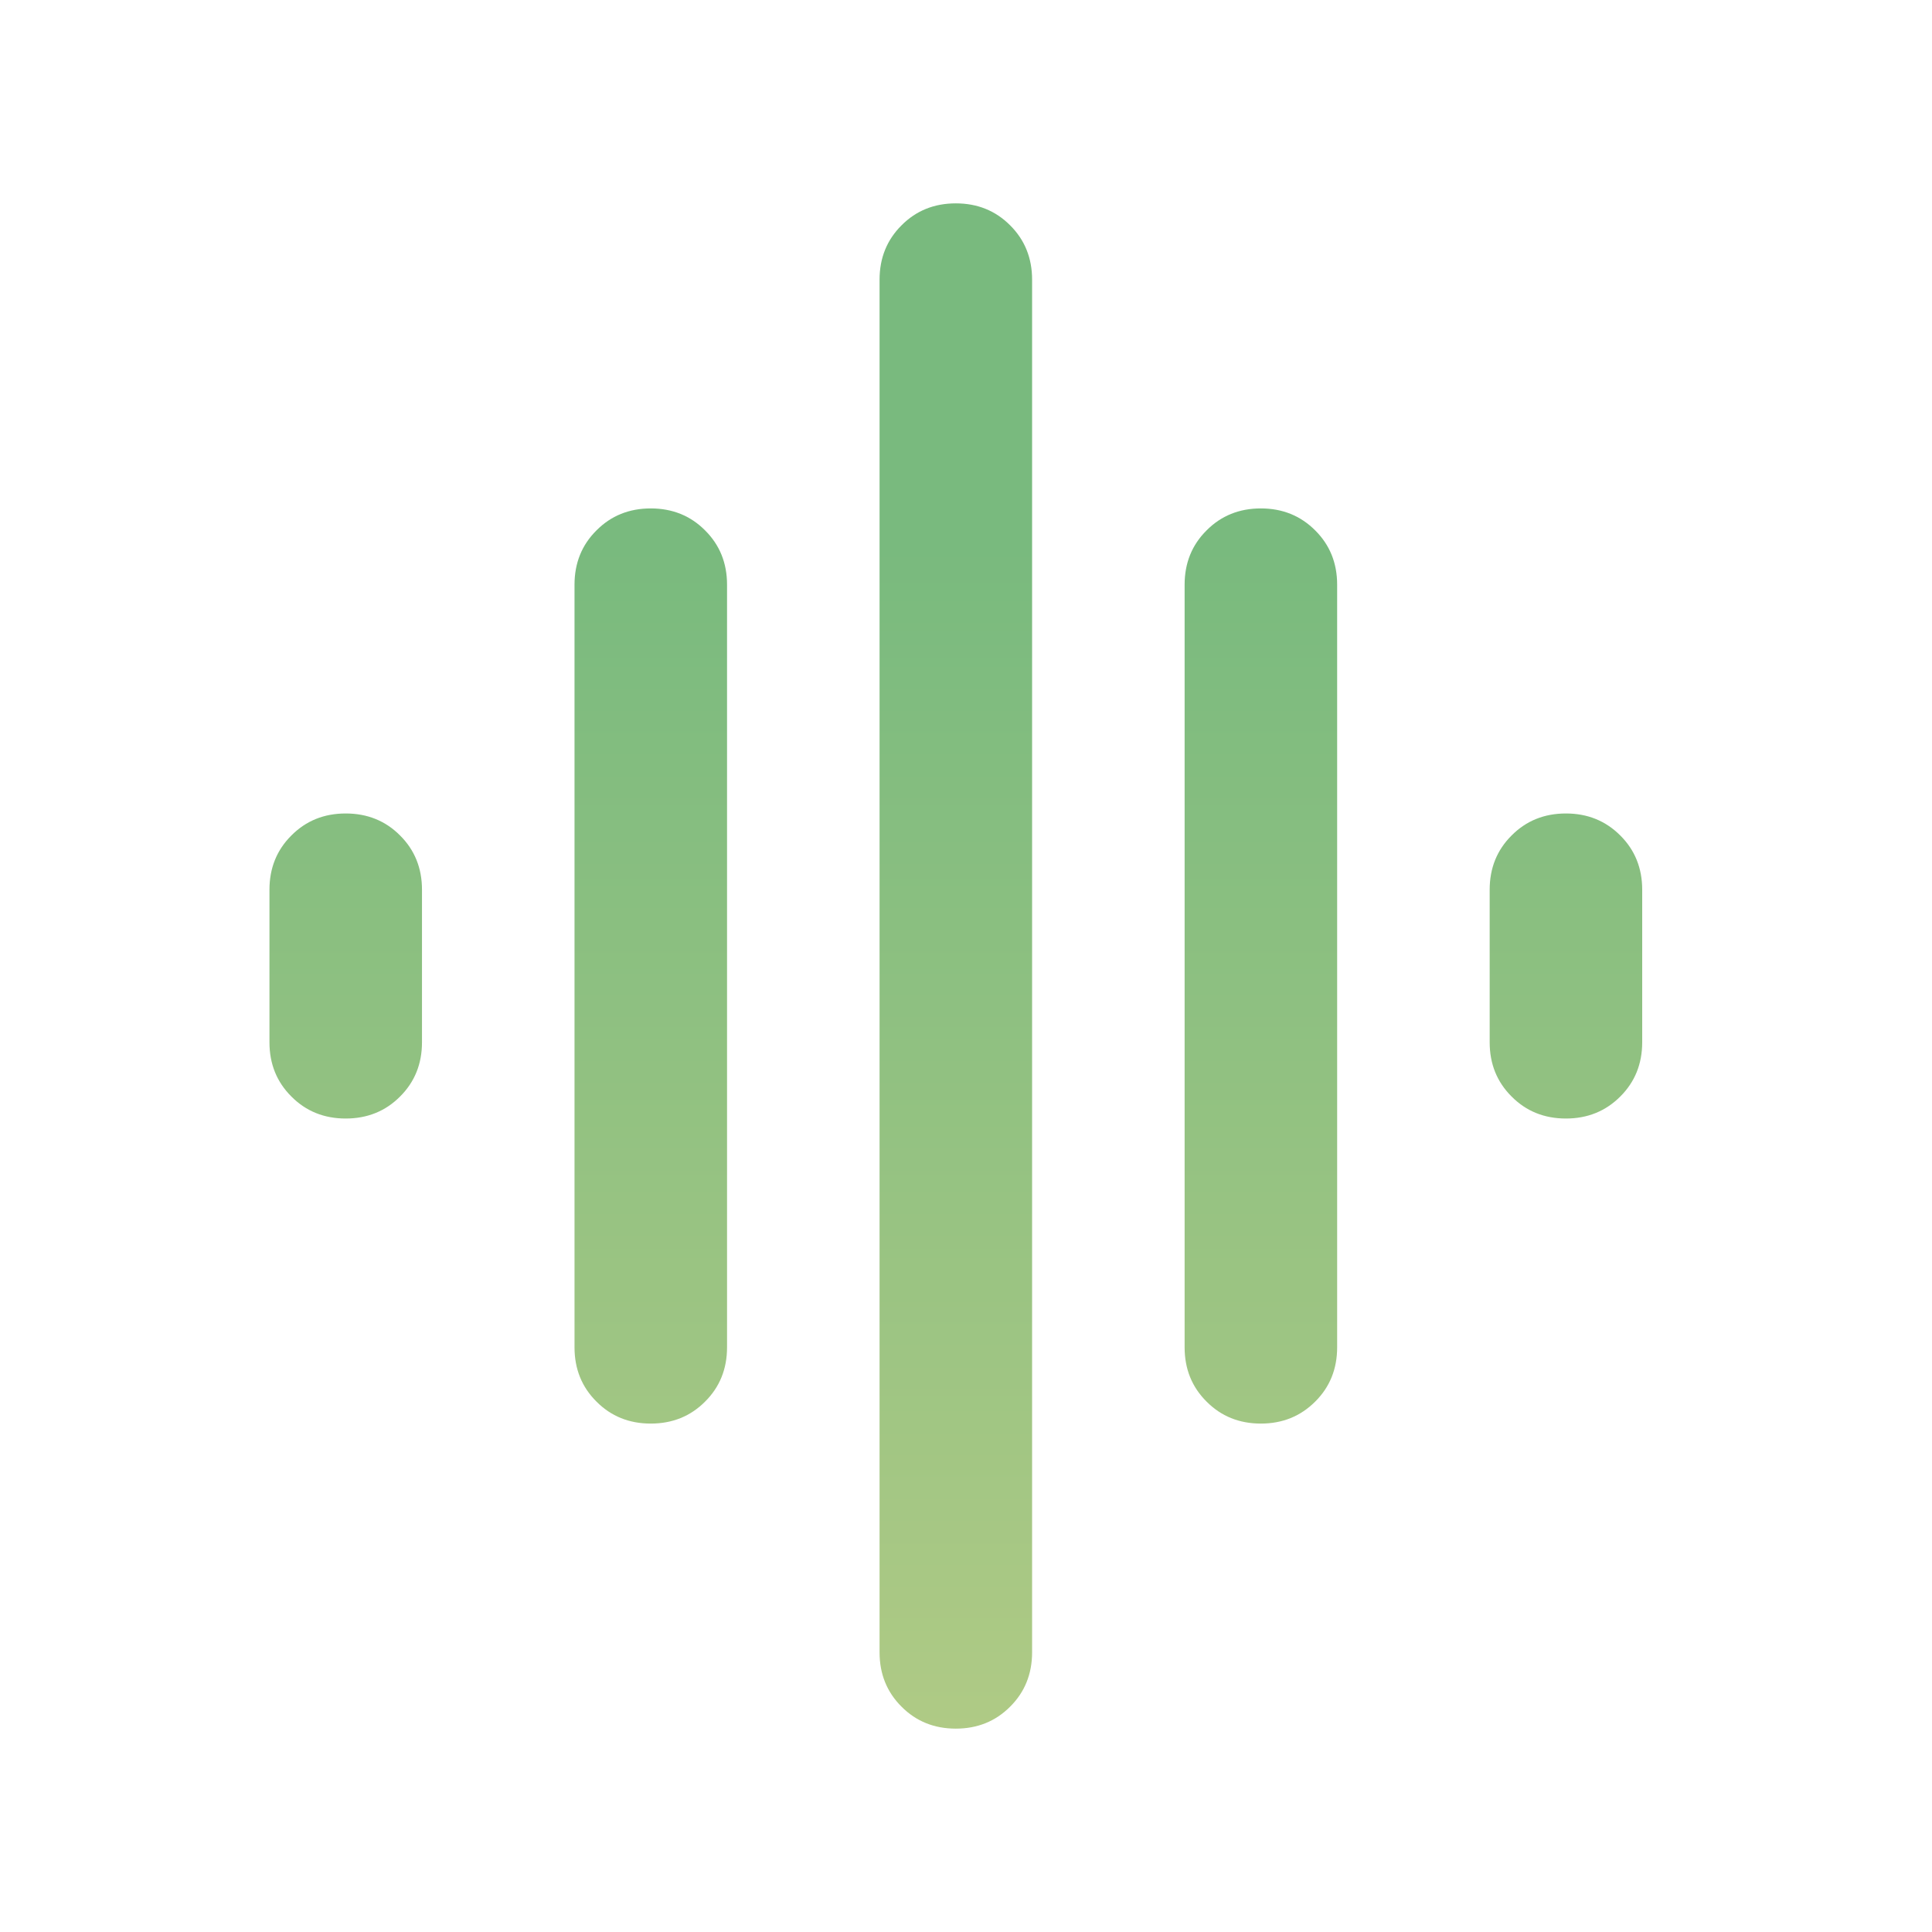
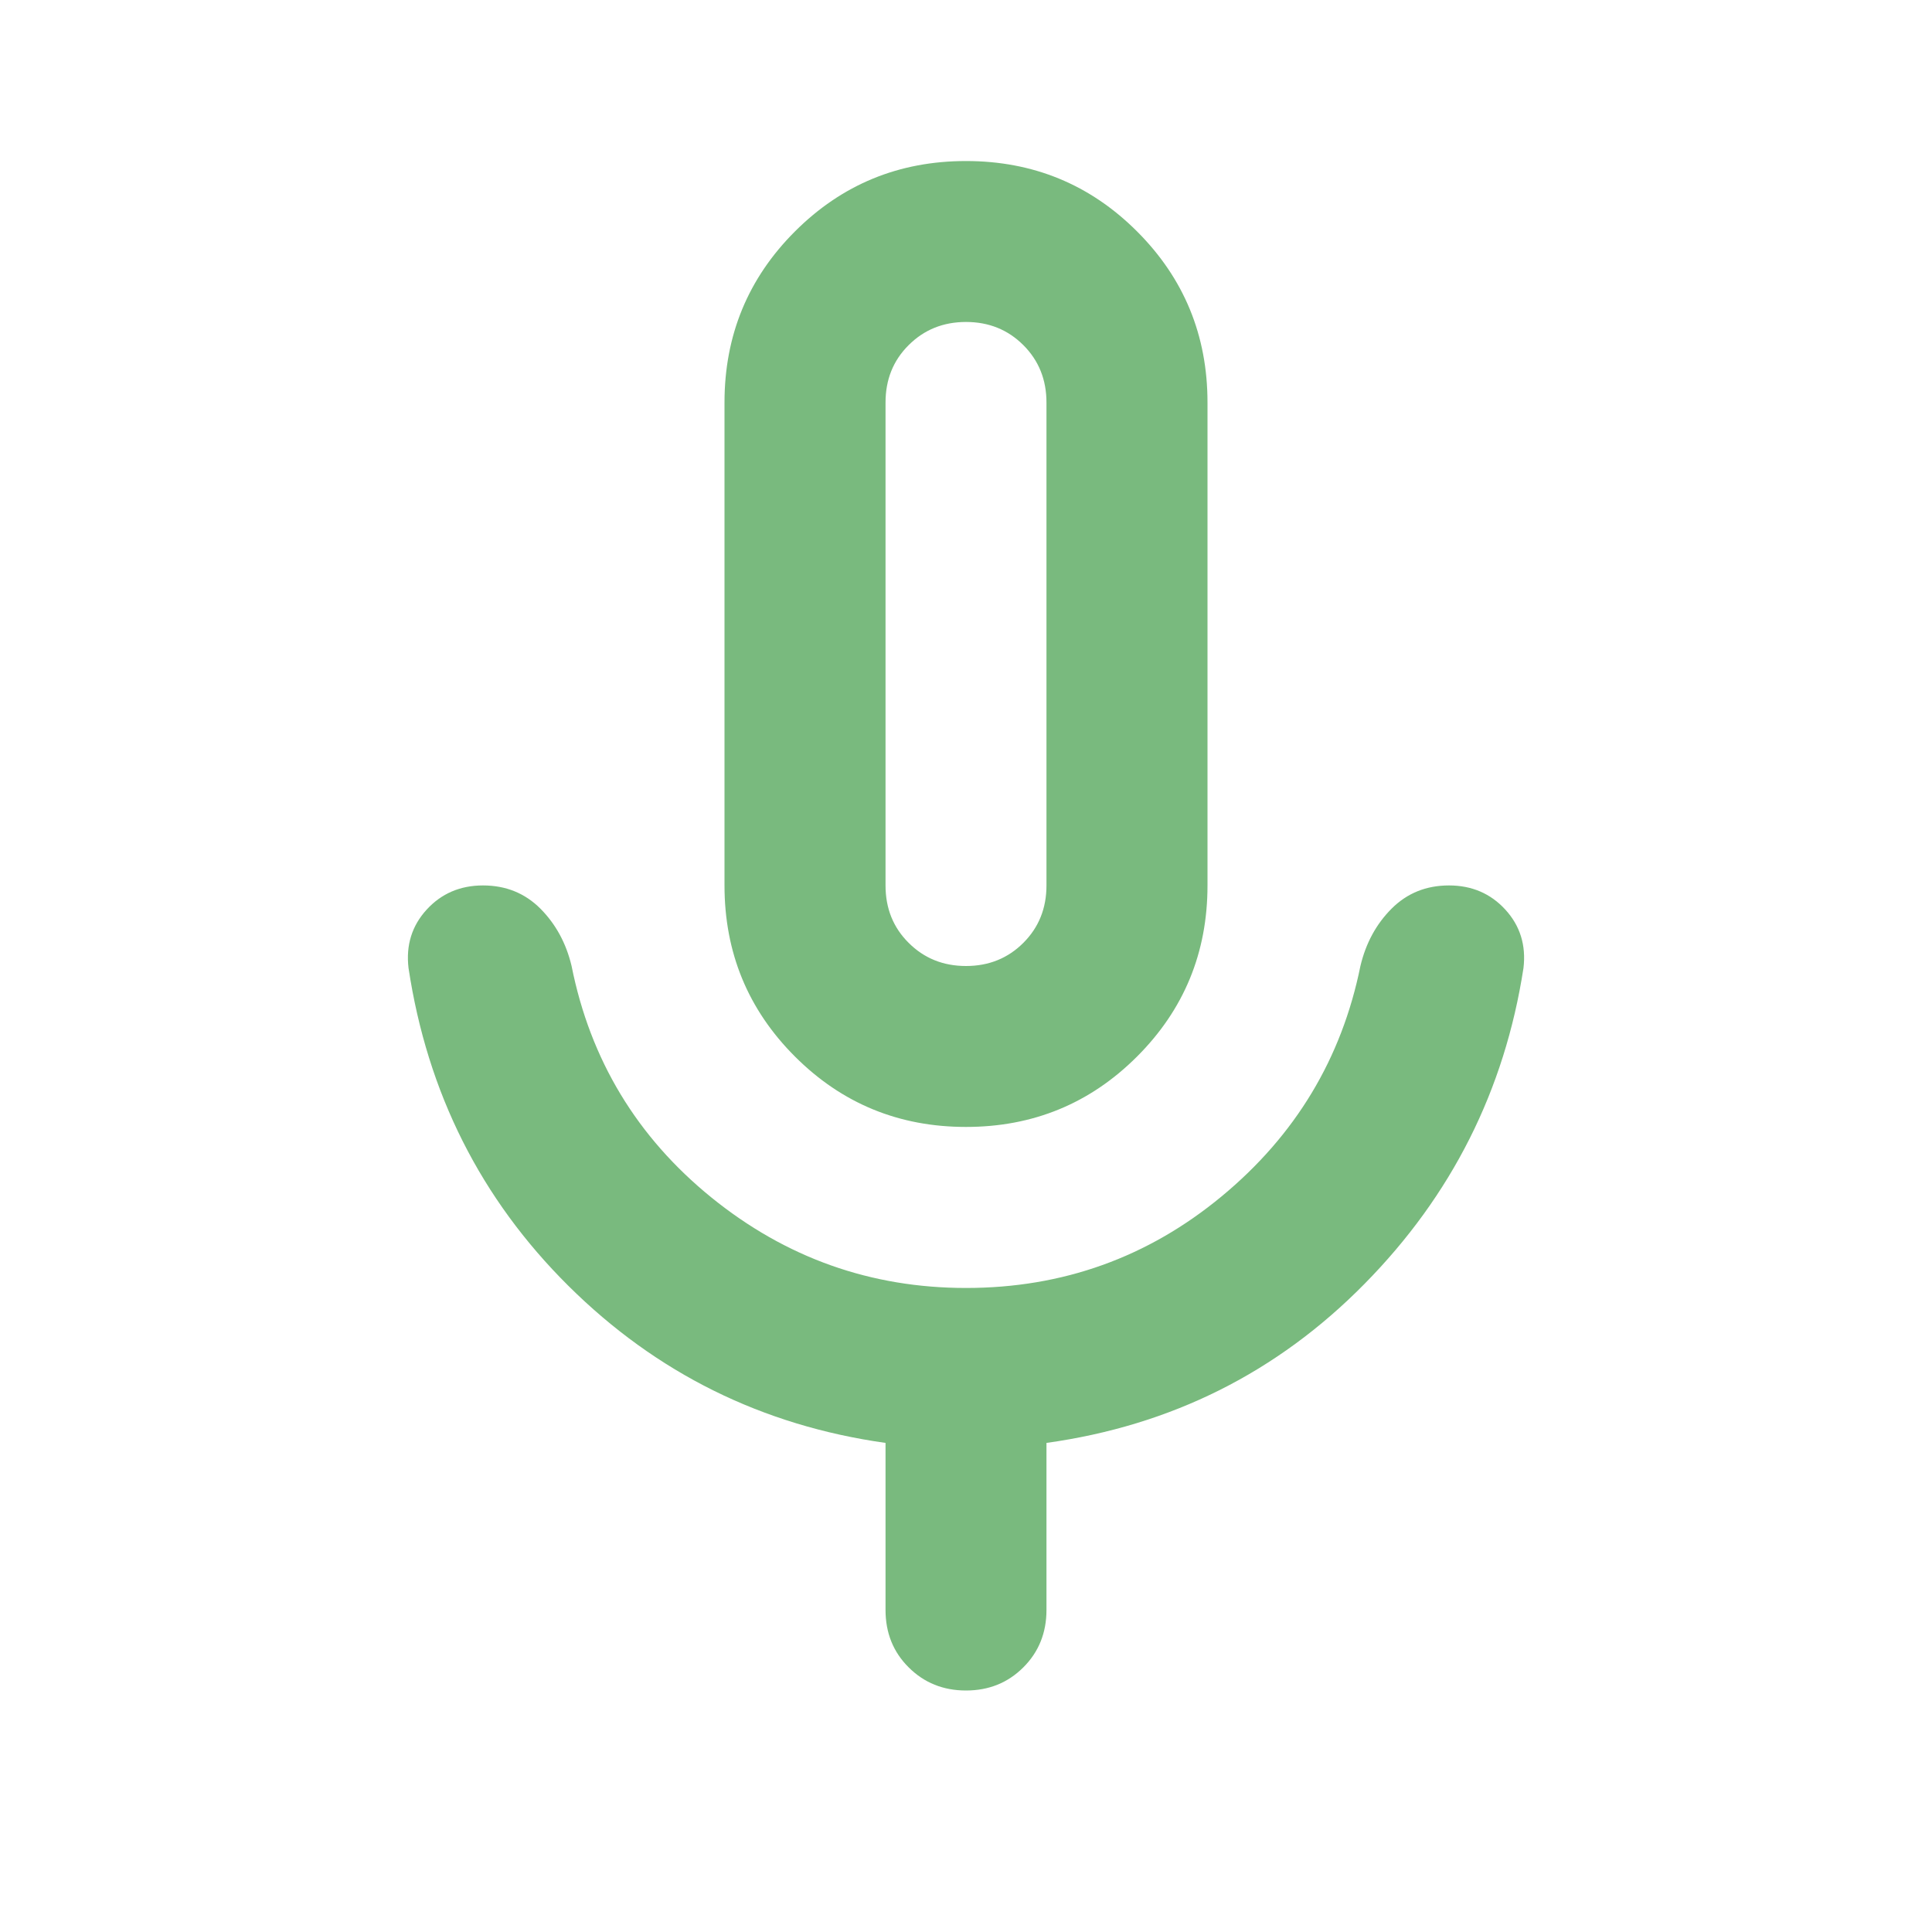
- <svg xmlns="http://www.w3.org/2000/svg" width="19" height="19" viewBox="0 0 19 19" fill="none">
-   <g id="graphic_eq">
-     <mask id="mask0_1373_5633" style="mask-type:alpha" maskUnits="userSpaceOnUse" x="0" y="0" width="19" height="19">
-       <rect id="Bounding box" x="0.4" y="0.5" width="18" height="18" fill="#D9D9D9" />
+ <svg xmlns="http://www.w3.org/2000/svg" width="20" height="20" viewBox="0 0 20 20" fill="none">
+   <g id="mic">
+     <mask id="mask0_2218_24814" style="mask-type:alpha" maskUnits="userSpaceOnUse" x="0" y="0" width="20" height="20">
+       <rect id="Bounding box" width="20" height="20" fill="#D9D9D9" />
    </mask>
-     <g mask="url(#mask0_1373_5633)">
-       <path id="graphic_eq_2" d="M5.65 13.25V5.75C5.65 5.537 5.722 5.359 5.866 5.216C6.009 5.072 6.187 5 6.4 5C6.612 5 6.791 5.072 6.934 5.216C7.078 5.359 7.15 5.537 7.15 5.75V13.25C7.15 13.463 7.078 13.641 6.934 13.784C6.791 13.928 6.612 14 6.4 14C6.187 14 6.009 13.928 5.866 13.784C5.722 13.641 5.65 13.463 5.65 13.25ZM8.65 16.25V2.75C8.65 2.538 8.722 2.359 8.866 2.216C9.009 2.072 9.187 2 9.4 2C9.612 2 9.791 2.072 9.934 2.216C10.078 2.359 10.15 2.538 10.15 2.75V16.25C10.15 16.462 10.078 16.641 9.934 16.784C9.791 16.928 9.612 17 9.4 17C9.187 17 9.009 16.928 8.866 16.784C8.722 16.641 8.65 16.462 8.65 16.25ZM2.65 10.25V8.75C2.65 8.537 2.722 8.359 2.866 8.216C3.009 8.072 3.187 8 3.4 8C3.612 8 3.791 8.072 3.934 8.216C4.078 8.359 4.15 8.537 4.15 8.75V10.25C4.15 10.463 4.078 10.641 3.934 10.784C3.791 10.928 3.612 11 3.4 11C3.187 11 3.009 10.928 2.866 10.784C2.722 10.641 2.65 10.463 2.65 10.25ZM11.65 13.25V5.75C11.65 5.537 11.722 5.359 11.866 5.216C12.009 5.072 12.187 5 12.4 5C12.612 5 12.79 5.072 12.934 5.216C13.078 5.359 13.15 5.537 13.15 5.75V13.25C13.15 13.463 13.078 13.641 12.934 13.784C12.79 13.928 12.612 14 12.4 14C12.187 14 12.009 13.928 11.866 13.784C11.722 13.641 11.65 13.463 11.65 13.25ZM14.65 10.25V8.75C14.65 8.537 14.722 8.359 14.866 8.216C15.009 8.072 15.187 8 15.4 8C15.612 8 15.79 8.072 15.934 8.216C16.078 8.359 16.15 8.537 16.15 8.75V10.25C16.15 10.463 16.078 10.641 15.934 10.784C15.79 10.928 15.612 11 15.4 11C15.187 11 15.009 10.928 14.866 10.784C14.722 10.641 14.65 10.463 14.65 10.25Z" fill="url(#paint0_linear_1373_5633)" />
+     <g mask="url(#mask0_2218_24814)">
+       <path id="mic_2" d="M10 11.666C9.305 11.666 8.715 11.423 8.229 10.937C7.743 10.451 7.5 9.861 7.5 9.166V4.167C7.5 3.472 7.743 2.882 8.229 2.396C8.715 1.91 9.305 1.667 10 1.667C10.694 1.667 11.285 1.91 11.771 2.396C12.257 2.882 12.5 3.472 12.5 4.167V9.166C12.5 9.861 12.257 10.451 11.771 10.937C11.285 11.423 10.694 11.666 10 11.666ZM9.167 16.666V14.937C7.889 14.757 6.795 14.215 5.885 13.312C4.976 12.41 4.424 11.312 4.229 10.021C4.201 9.785 4.264 9.583 4.417 9.416C4.569 9.25 4.764 9.166 5 9.166C5.236 9.166 5.434 9.246 5.594 9.406C5.753 9.566 5.861 9.764 5.917 10C6.111 10.972 6.594 11.771 7.364 12.396C8.135 13.021 9.014 13.333 10 13.333C11 13.333 11.882 13.017 12.646 12.385C13.41 11.753 13.889 10.958 14.083 10C14.139 9.764 14.246 9.566 14.406 9.406C14.566 9.246 14.764 9.166 15 9.166C15.236 9.166 15.431 9.25 15.583 9.416C15.736 9.583 15.799 9.785 15.771 10.021C15.576 11.285 15.028 12.375 14.125 13.291C13.222 14.208 12.125 14.757 10.833 14.937V16.666C10.833 16.903 10.753 17.101 10.594 17.26C10.434 17.42 10.236 17.5 10 17.5C9.764 17.5 9.566 17.42 9.406 17.26C9.246 17.101 9.167 16.903 9.167 16.666ZM10 10C10.236 10 10.434 9.92 10.594 9.76C10.753 9.601 10.833 9.403 10.833 9.166V4.167C10.833 3.93 10.753 3.732 10.594 3.573C10.434 3.413 10.236 3.333 10 3.333C9.764 3.333 9.566 3.413 9.406 3.573C9.246 3.732 9.167 3.93 9.167 4.167V9.166C9.167 9.403 9.246 9.601 9.406 9.76C9.566 9.92 9.764 10 10 10Z" fill="#79BA7E" />
    </g>
  </g>
-   <defs>
-     <linearGradient id="paint0_linear_1373_5633" x1="9.4" y1="2" x2="9.4" y2="17" gradientUnits="userSpaceOnUse">
-       <stop offset="0.225" stop-color="#79BA7E" />
-       <stop offset="1" stop-color="#AFCA85" />
-     </linearGradient>
-   </defs>
</svg>
